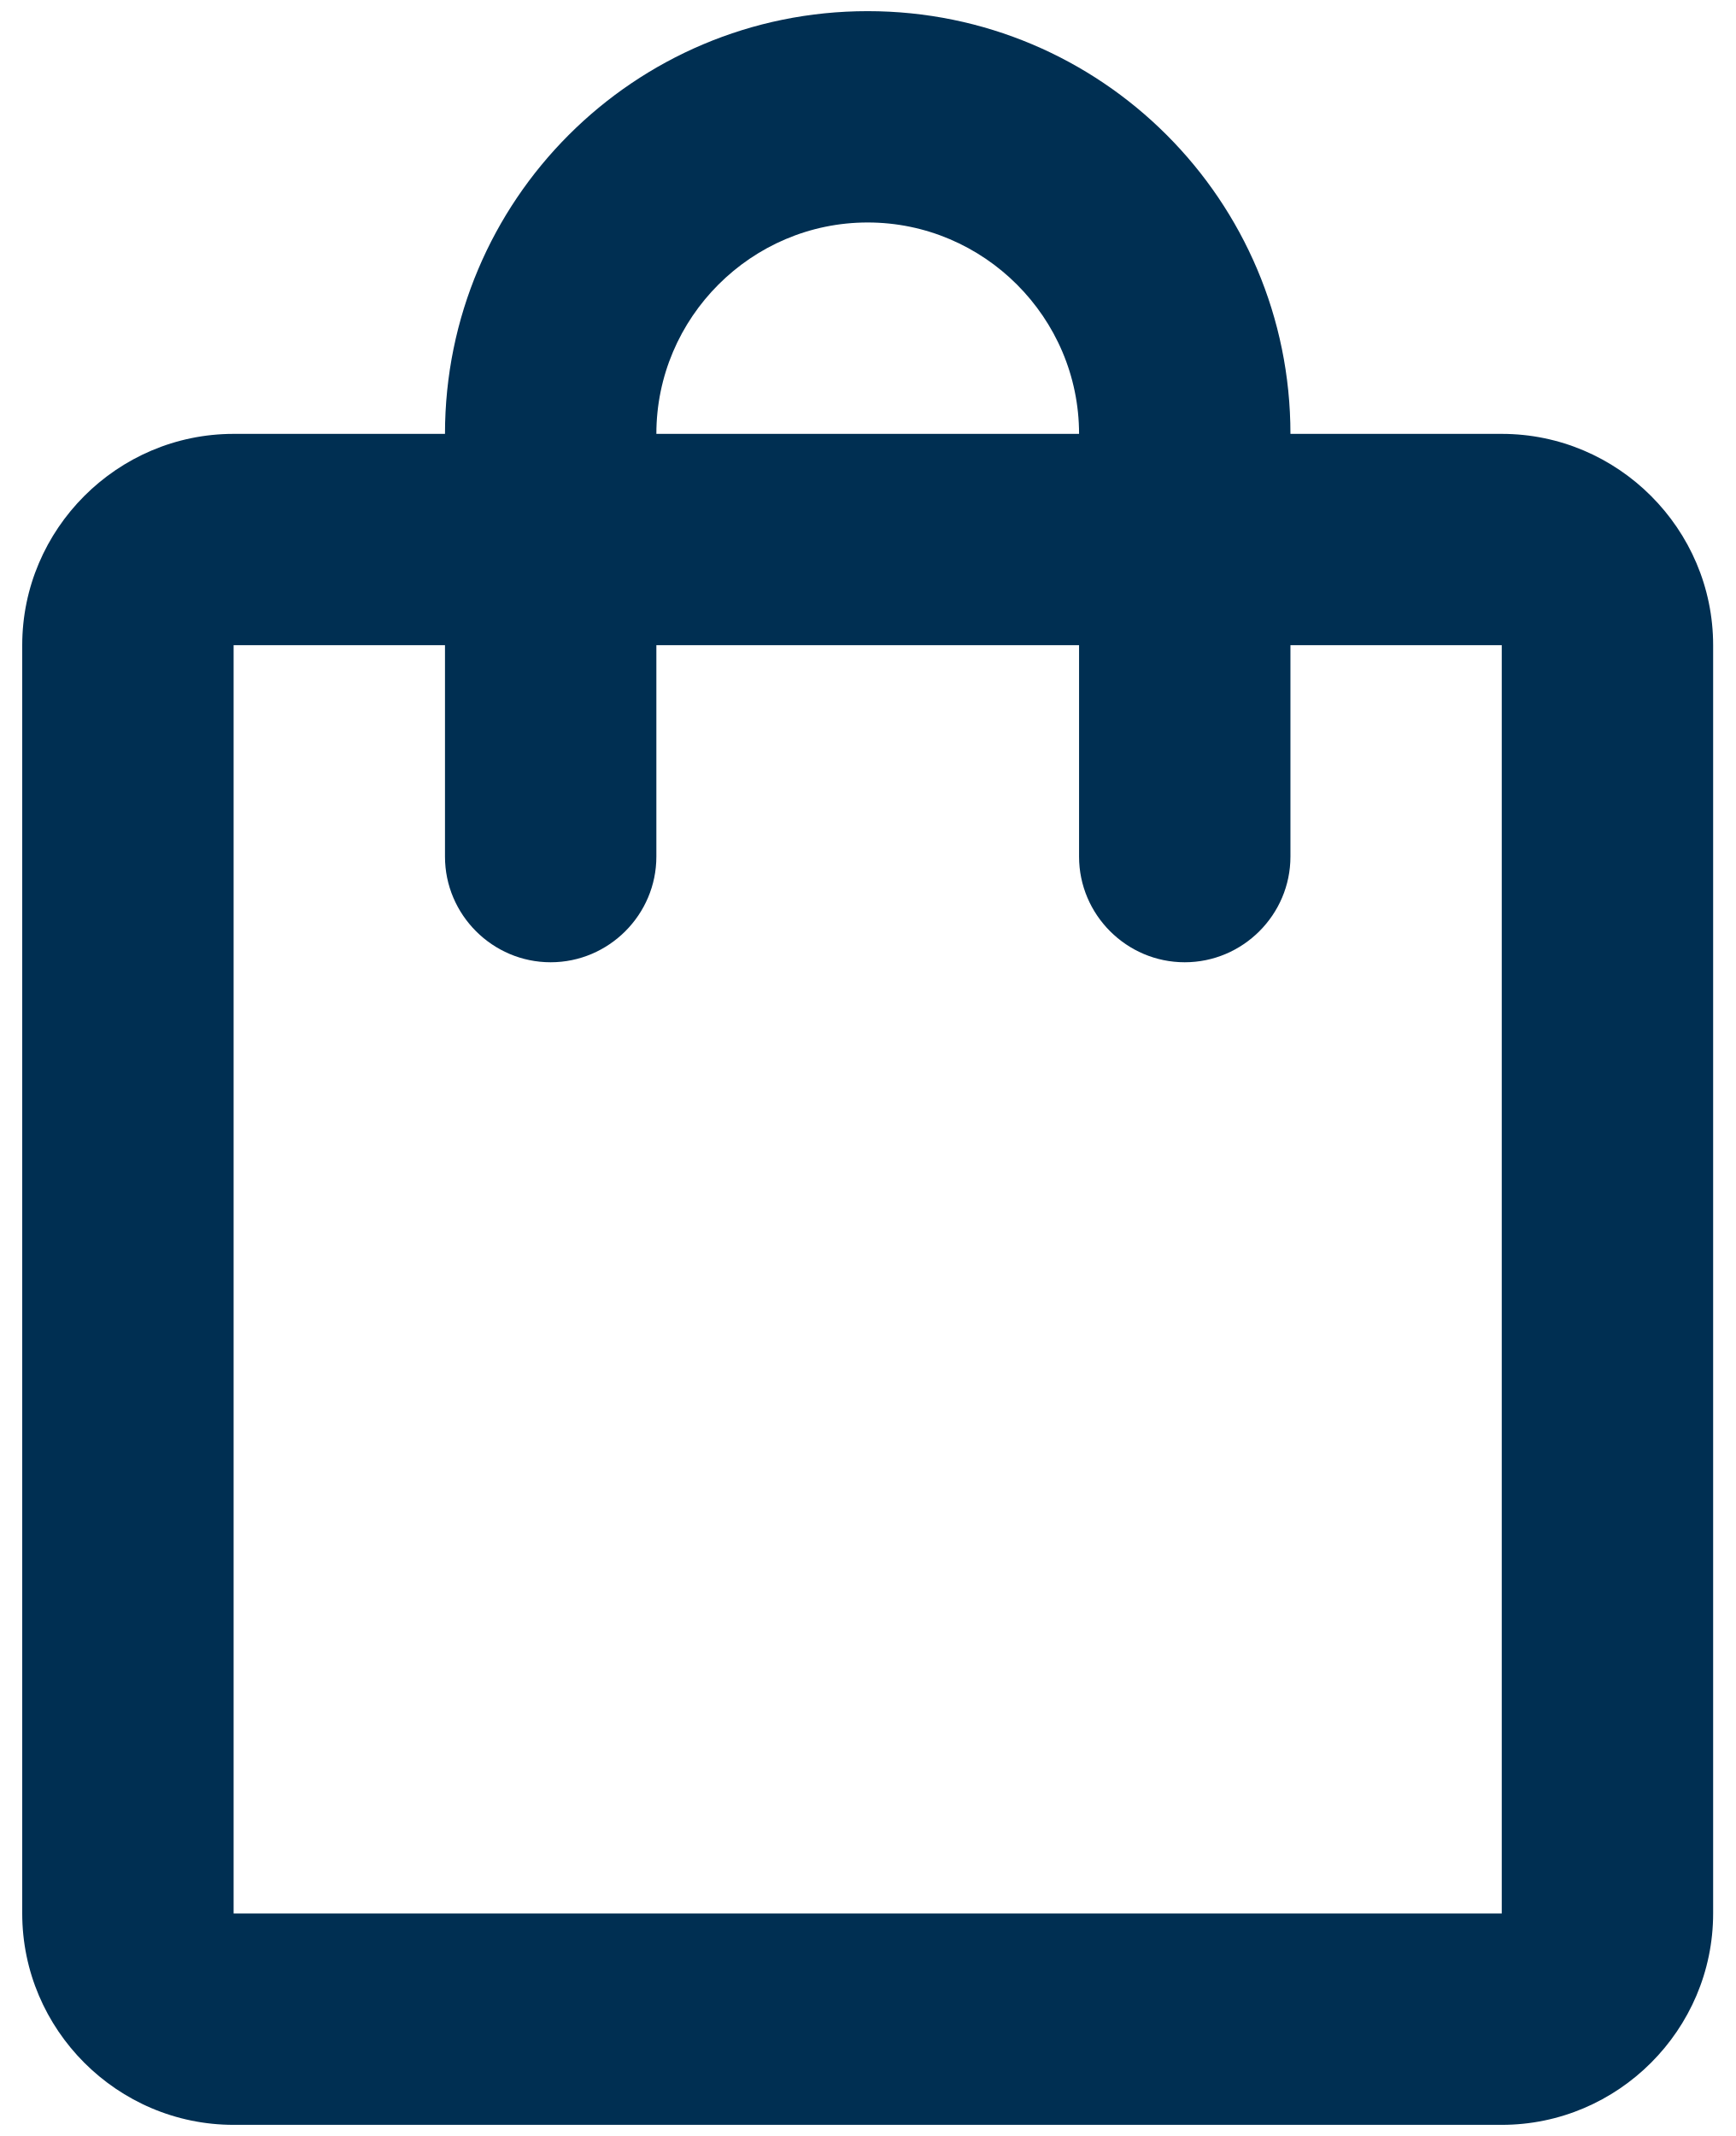
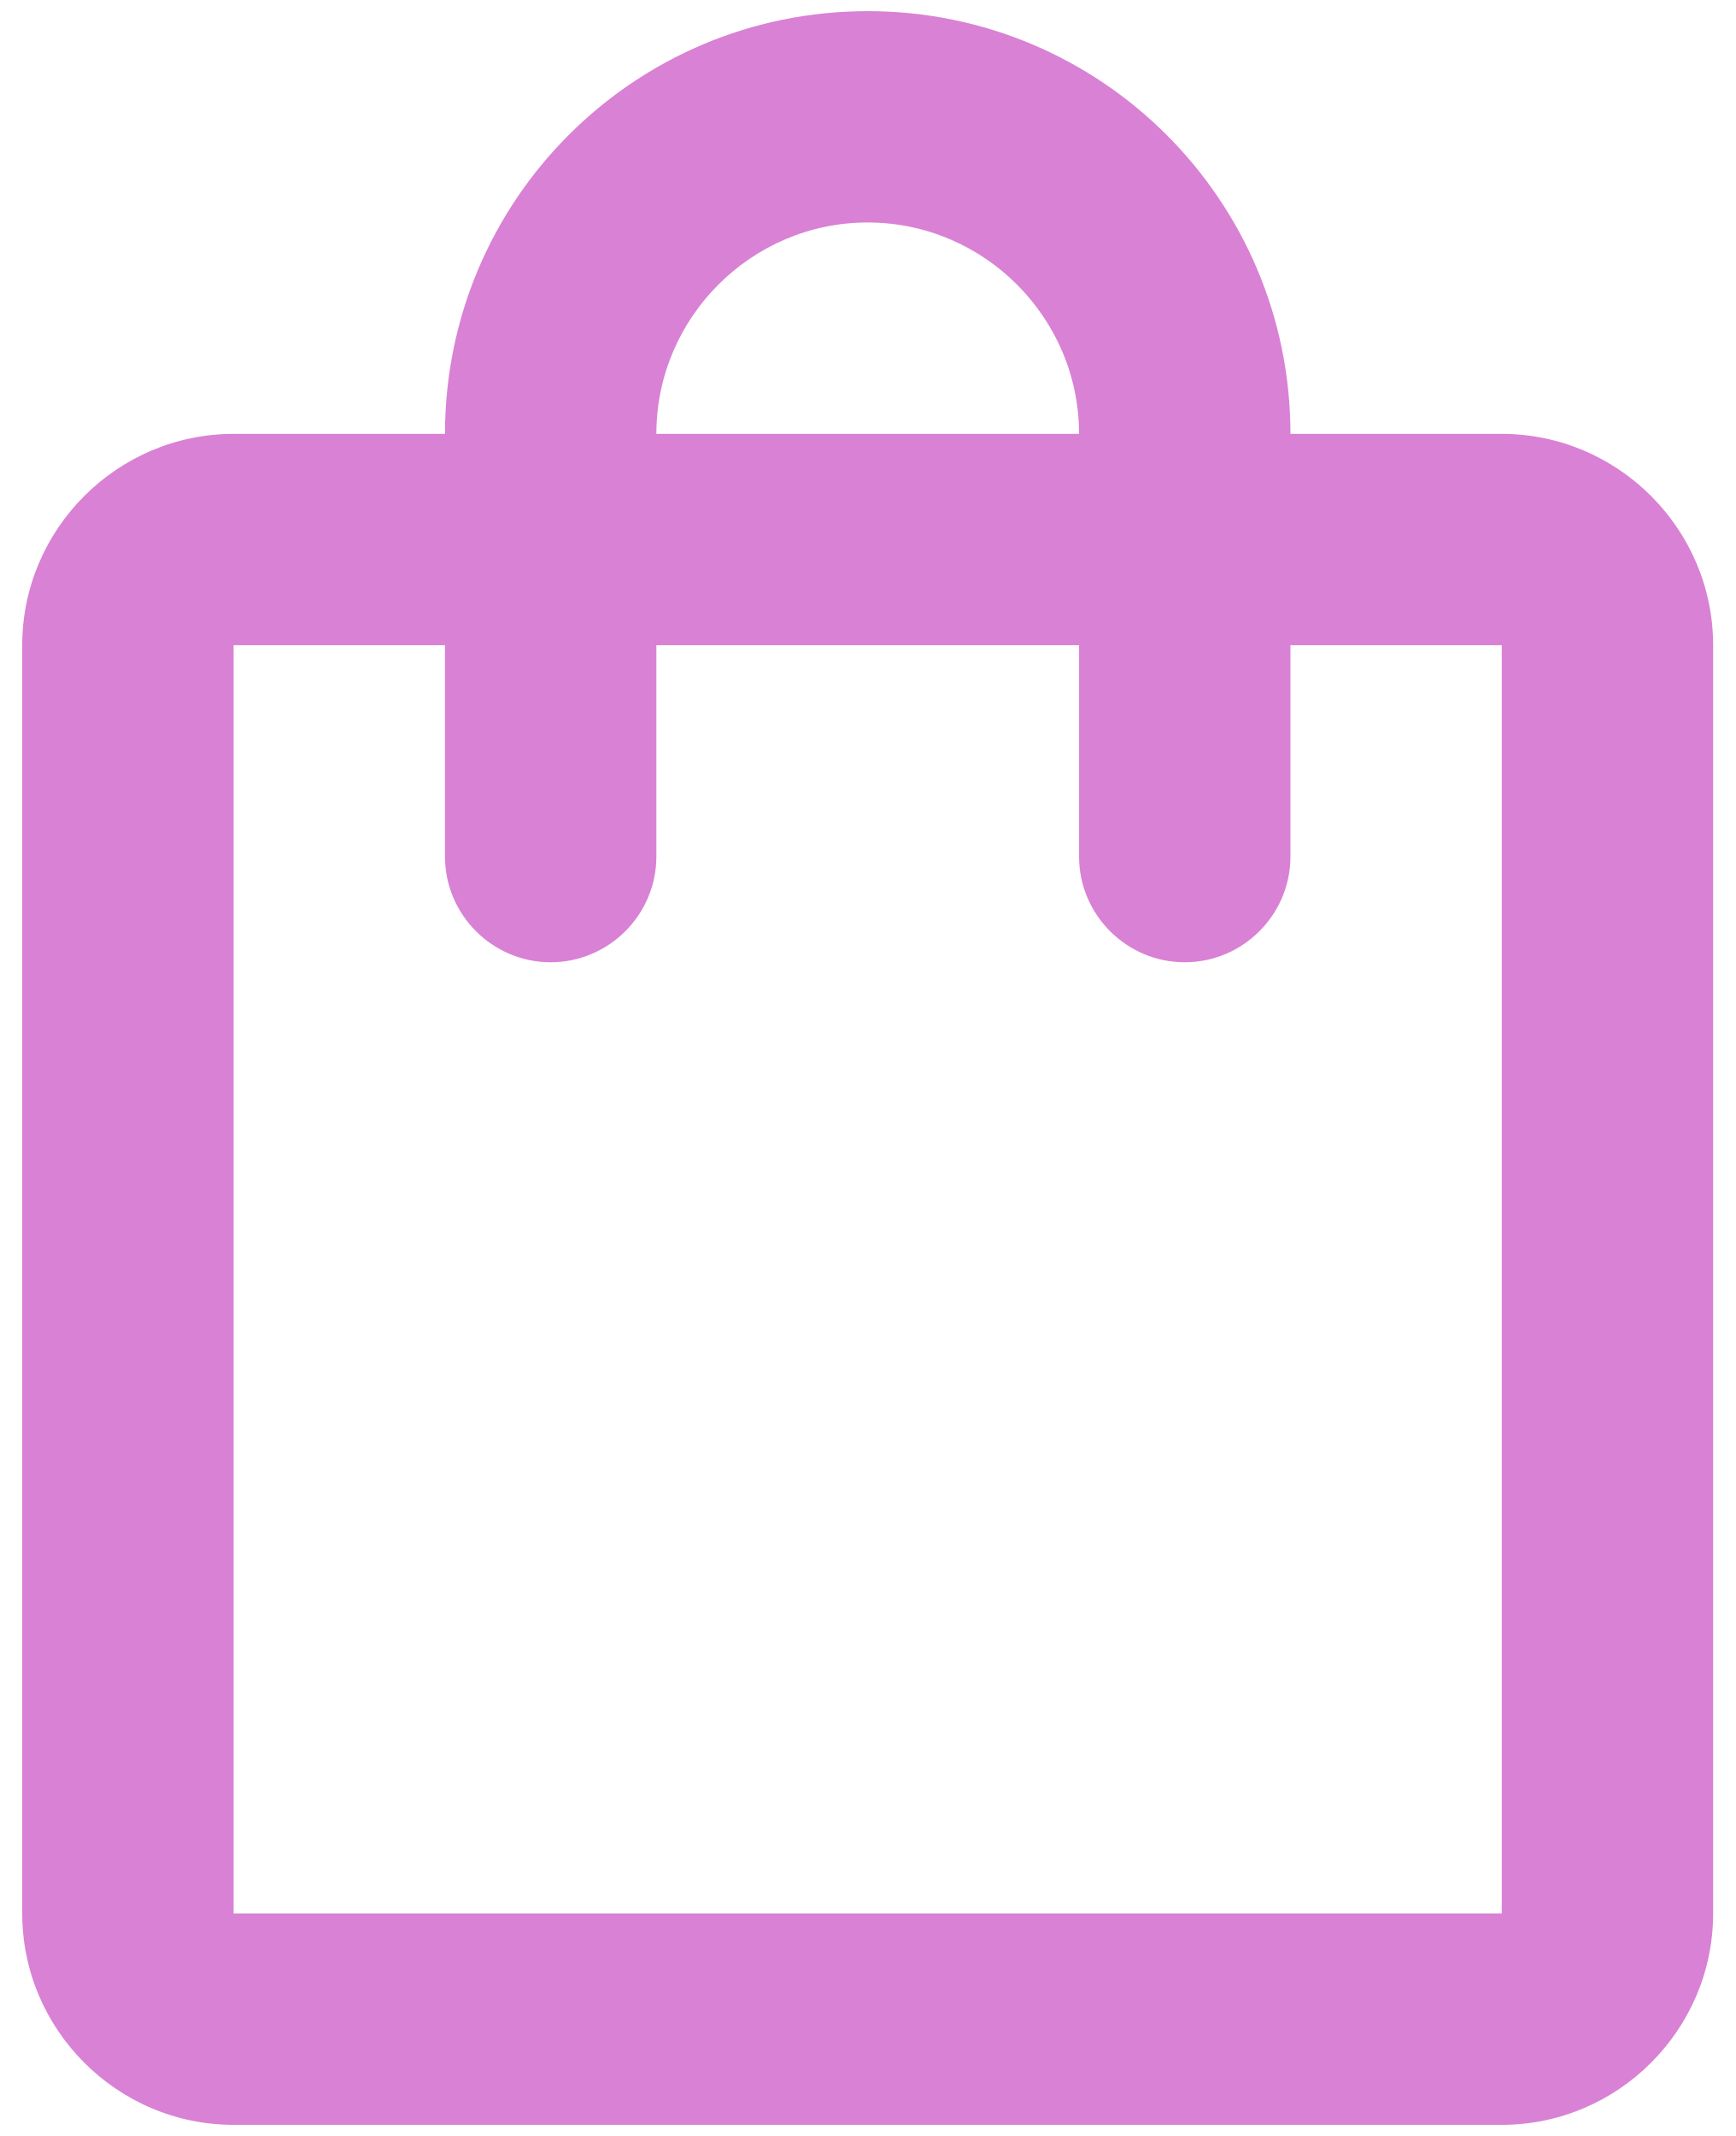
<svg xmlns="http://www.w3.org/2000/svg" width="26" height="32" viewBox="0 0 26 32" fill="none">
-   <path d="M22.5 6.5H19.334C19.334 3.001 16.499 0.167 13 0.167C9.501 0.167 6.667 3.001 6.667 6.5H3.5C1.758 6.5 0.333 7.925 0.333 9.666V28.666C0.333 30.408 1.758 31.833 3.5 31.833H22.5C24.242 31.833 25.667 30.408 25.667 28.666V9.666C25.667 7.925 24.242 6.5 22.5 6.5ZM13 3.333C14.742 3.333 16.167 4.758 16.167 6.5H9.834C9.834 4.758 11.258 3.333 13 3.333ZM22.5 28.666H3.5V9.666H6.667V12.833C6.667 13.704 7.379 14.416 8.25 14.416C9.121 14.416 9.834 13.704 9.834 12.833V9.666H16.167V12.833C16.167 13.704 16.879 14.416 17.75 14.416C18.621 14.416 19.334 13.704 19.334 12.833V9.666H22.5V28.666Z" fill="#002F52" />
+   <path d="M22.5 6.5H19.334C19.334 3.001 16.499 0.167 13 0.167C9.501 0.167 6.667 3.001 6.667 6.5H3.5C1.758 6.5 0.333 7.925 0.333 9.666V28.666C0.333 30.408 1.758 31.833 3.5 31.833H22.5C24.242 31.833 25.667 30.408 25.667 28.666V9.666C25.667 7.925 24.242 6.5 22.5 6.5ZM13 3.333C14.742 3.333 16.167 4.758 16.167 6.5H9.834C9.834 4.758 11.258 3.333 13 3.333ZM22.5 28.666H3.5V9.666H6.667V12.833C6.667 13.704 7.379 14.416 8.25 14.416C9.121 14.416 9.834 13.704 9.834 12.833V9.666H16.167V12.833C16.167 13.704 16.879 14.416 17.75 14.416C18.621 14.416 19.334 13.704 19.334 12.833V9.666H22.5V28.666Z" fill="#D981D5" />
</svg>
